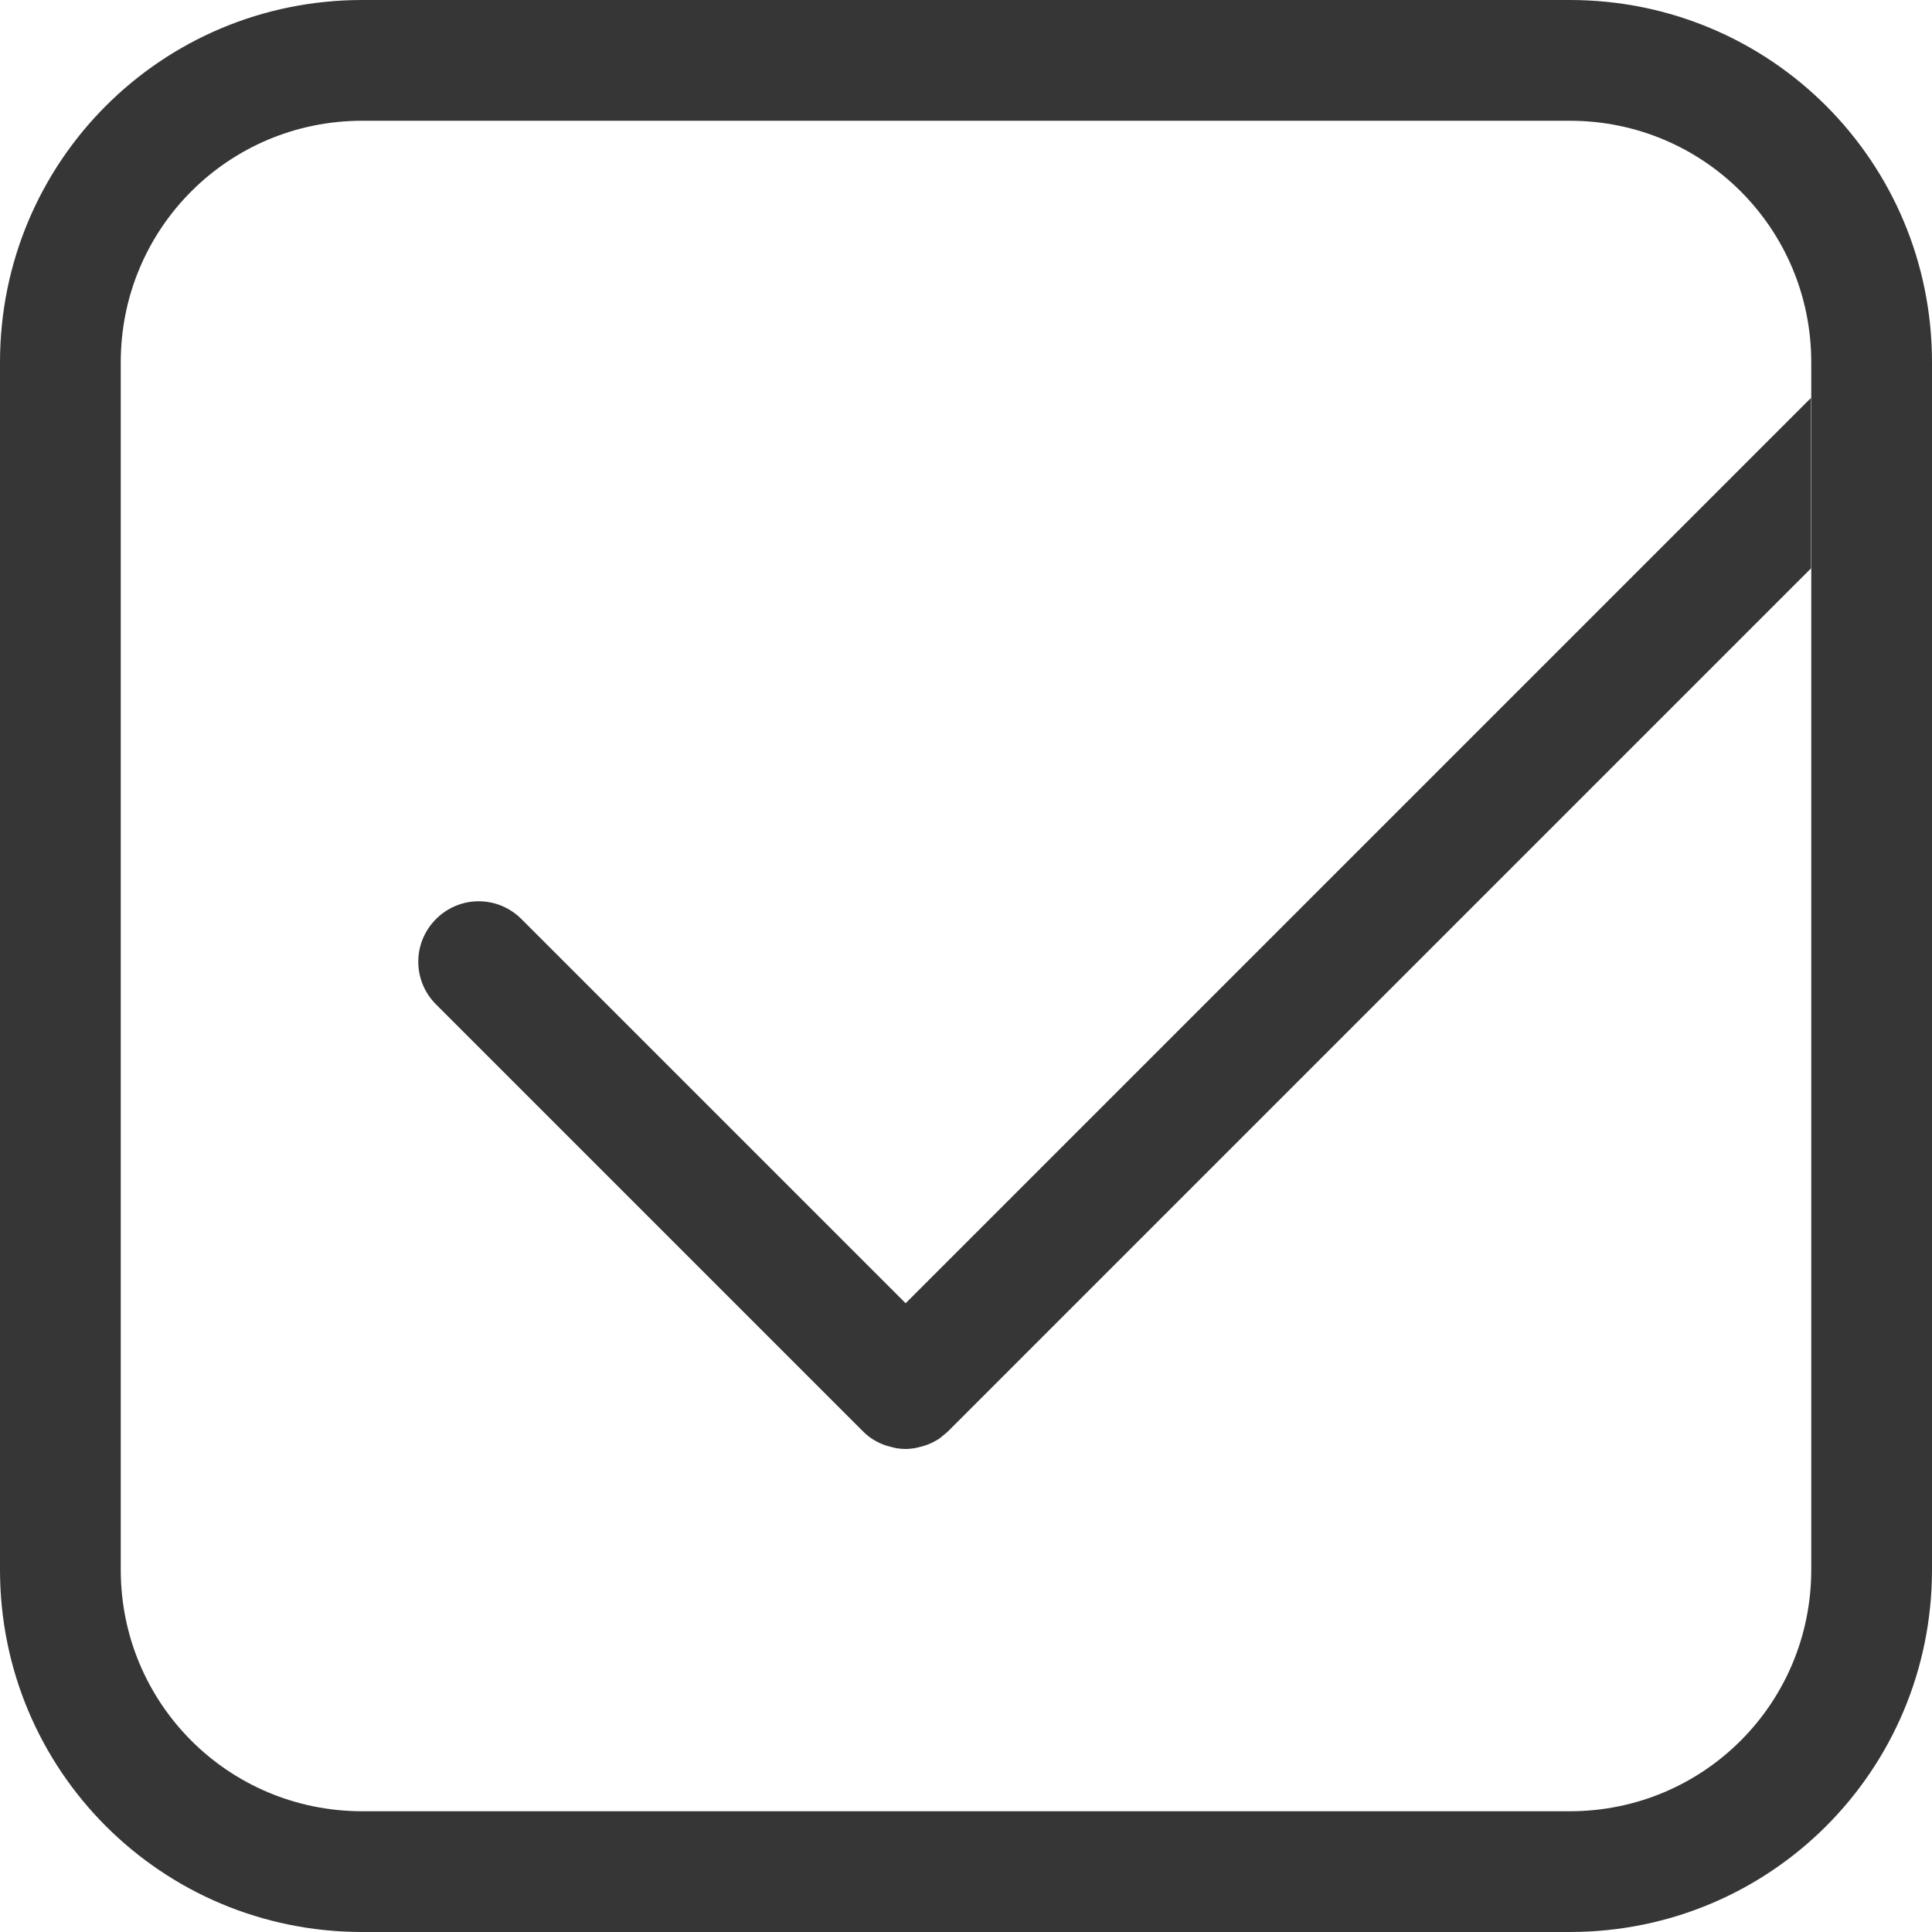
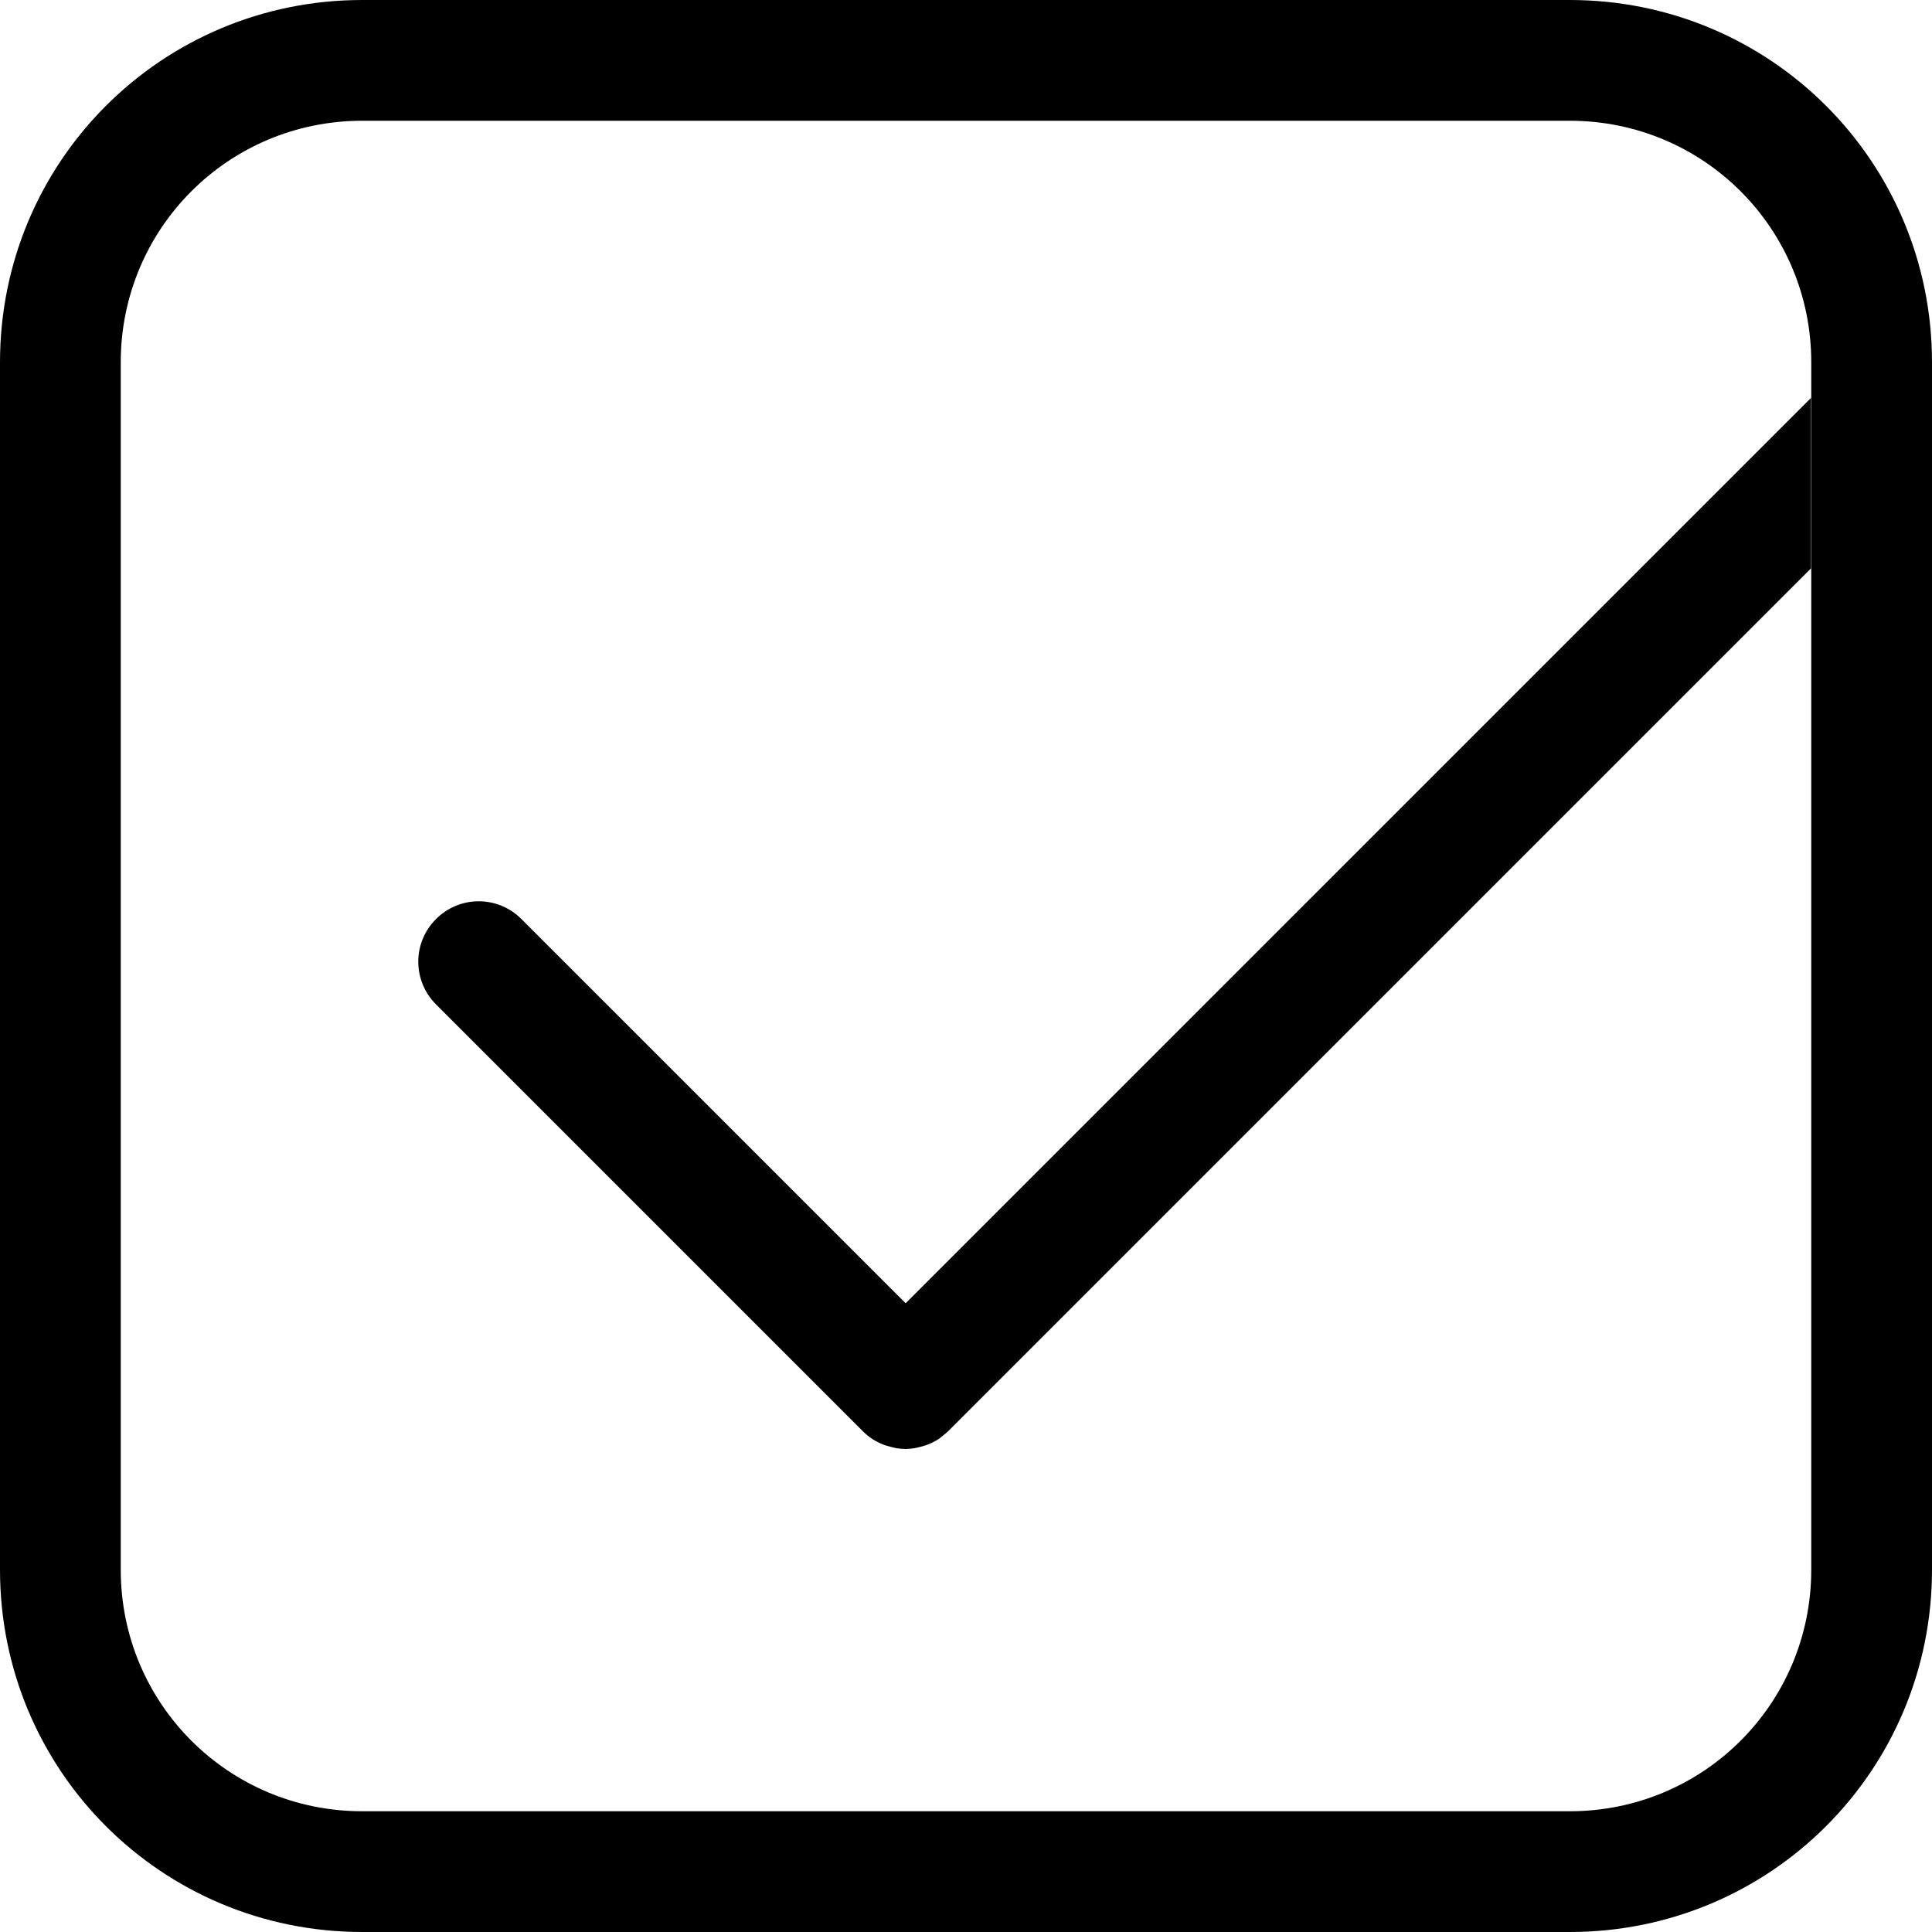
<svg xmlns="http://www.w3.org/2000/svg" width="16px" height="16px" version="1.1" viewBox="0 0 16 16">
-   <path d="m15 3.293-7.5 7.5-3.182-3.182c-0.196-0.196-0.511-0.196-0.707 0s-0.196 0.511 0 0.707l3.535 3.535c0.024 0.024 0.05 0.046 0.078 0.064 0.028 0.018 0.058 0.033 0.088 0.045 0.021 0.009 0.042 0.014 0.064 0.02 0.017 0.004 0.033 0.009 0.051 0.012 0.024 0.003 0.048 0.006 0.072 0.006 0.024 0 0.047-0.003 0.07-0.006 0.018-0.003 0.035-0.007 0.053-0.012 0.022-0.006 0.043-0.011 0.064-0.02 0.03-0.012 0.06-0.027 0.088-0.045 0.014-0.009 0.026-0.021 0.039-0.031 0.013-0.011 0.027-0.021 0.039-0.033l7.146-7.146v-1.414z" fill="#363636" />
-   <path d="m3 0c-1.662 0-3 1.338-3 3v10c0 1.662 1.338 3 3 3h10c1.662 0 3-1.338 3-3v-10c0-1.662-1.338-3-3-3h-10zm0 1h10c1.108 0 2 0.892 2 2v10c0 1.108-0.892 2-2 2h-10c-1.108 0-2-0.892-2-2v-10c0-1.108 0.892-2 2-2z" fill="#363636" />
+   <path d="m15 3.293-7.5 7.5-3.182-3.182c-0.196-0.196-0.511-0.196-0.707 0s-0.196 0.511 0 0.707l3.535 3.535c0.024 0.024 0.05 0.046 0.078 0.064 0.028 0.018 0.058 0.033 0.088 0.045 0.021 0.009 0.042 0.014 0.064 0.02 0.017 0.004 0.033 0.009 0.051 0.012 0.024 0.003 0.048 0.006 0.072 0.006 0.024 0 0.047-0.003 0.07-0.006 0.018-0.003 0.035-0.007 0.053-0.012 0.022-0.006 0.043-0.011 0.064-0.02 0.03-0.012 0.06-0.027 0.088-0.045 0.014-0.009 0.026-0.021 0.039-0.031 0.013-0.011 0.027-0.021 0.039-0.033l7.146-7.146v-1.414z" fill="currentColor" />
+   <path d="m3 0c-1.662 0-3 1.338-3 3v10c0 1.662 1.338 3 3 3h10c1.662 0 3-1.338 3-3v-10c0-1.662-1.338-3-3-3h-10zm0 1h10c1.108 0 2 0.892 2 2v10c0 1.108-0.892 2-2 2h-10c-1.108 0-2-0.892-2-2v-10c0-1.108 0.892-2 2-2z" fill="currentColor" />
</svg>
